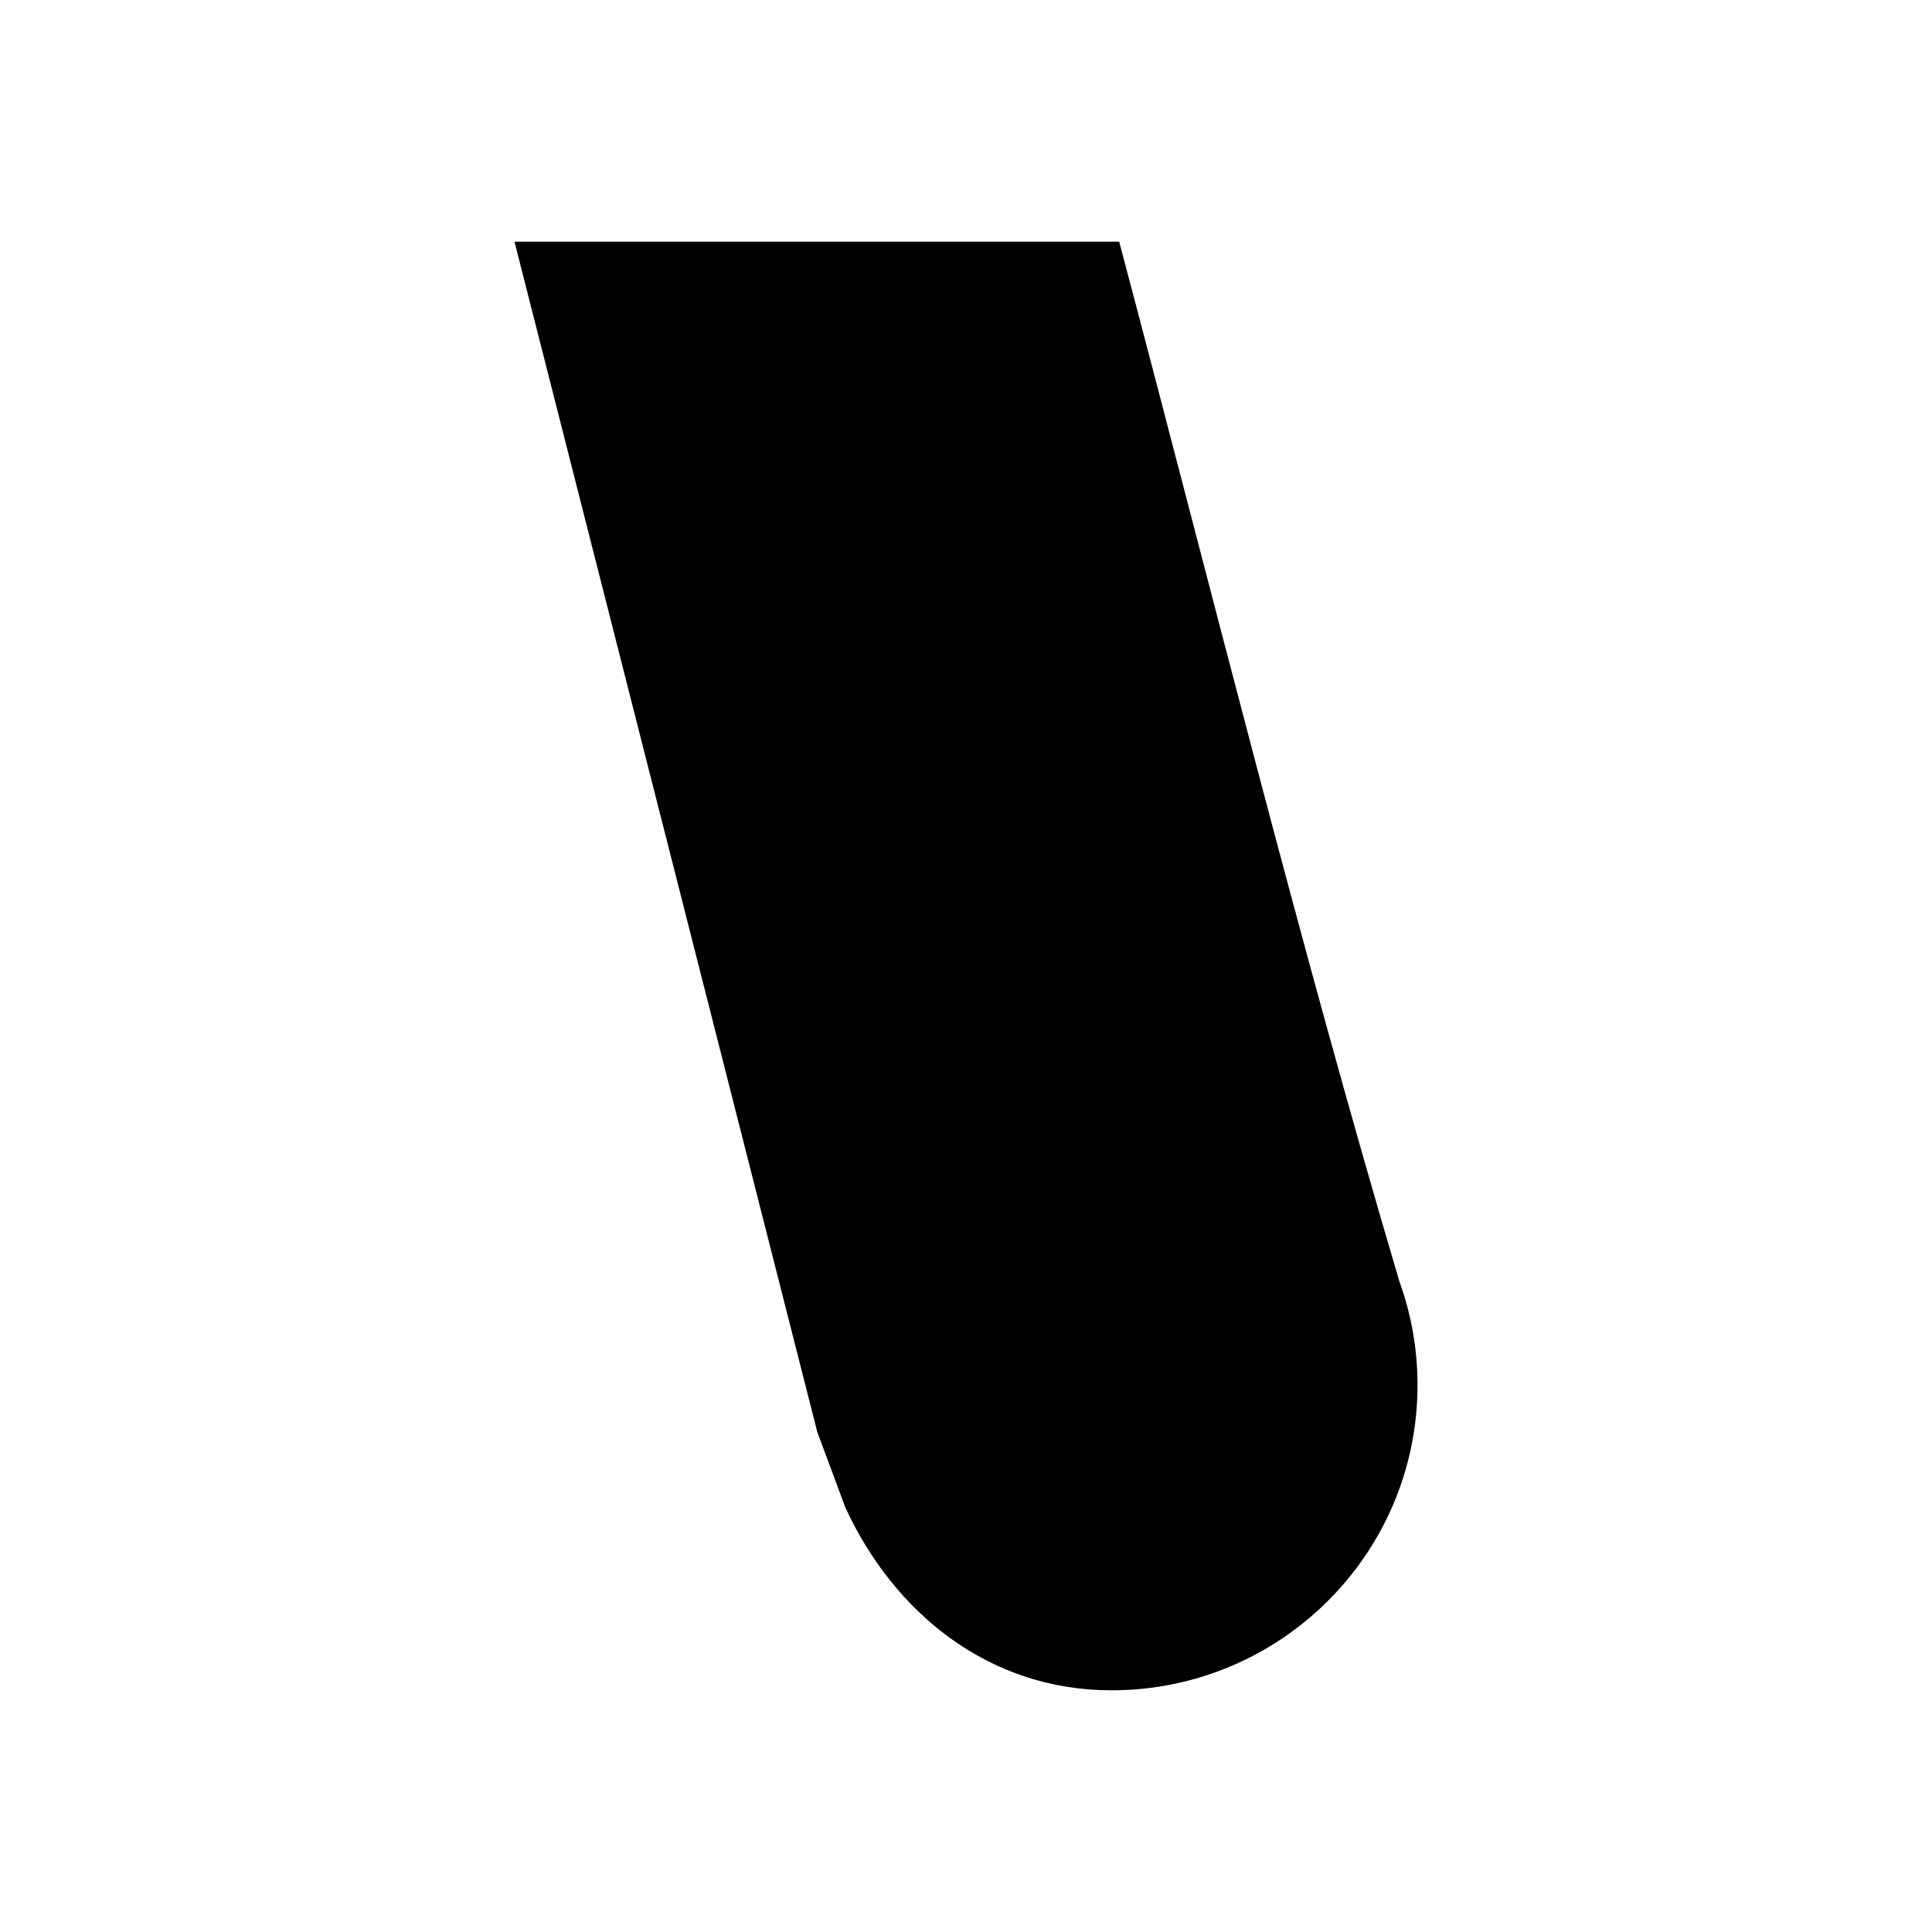
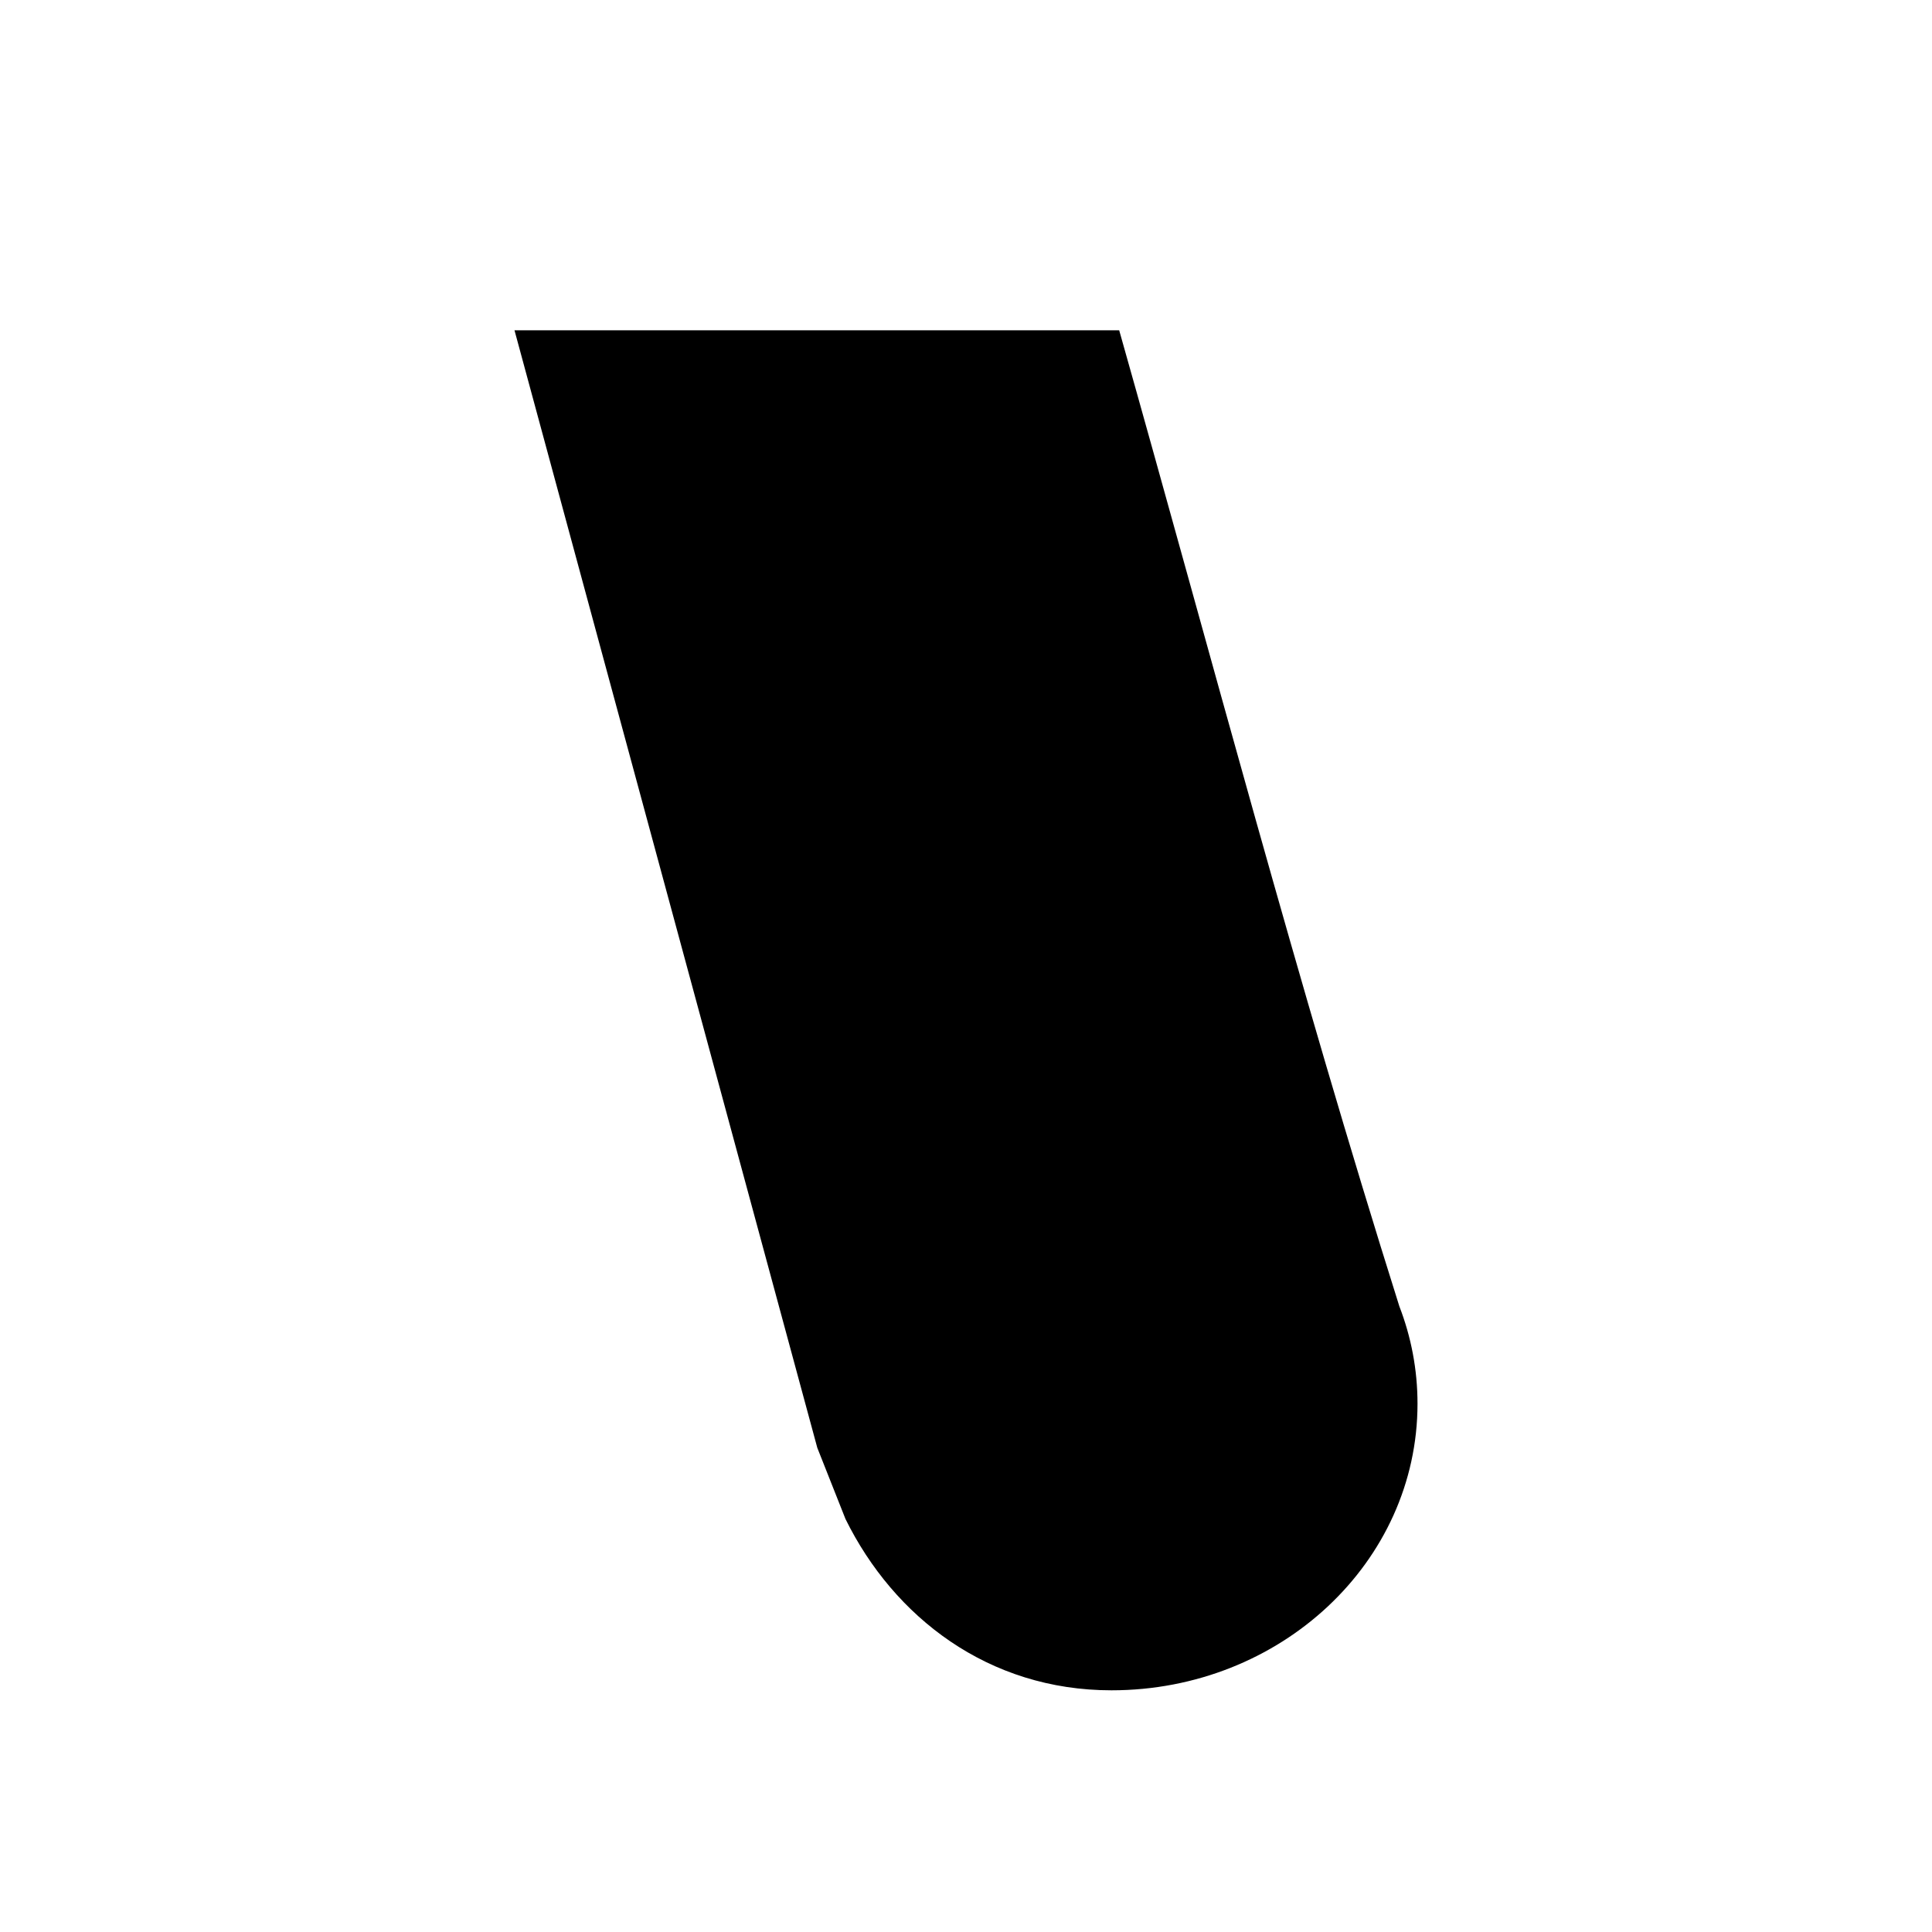
- <svg xmlns="http://www.w3.org/2000/svg" viewBox="0 0 100 100">
-   <path fill="currentColor" d="M57.929 12.51H26.63l15.673 61.609 1.46 3.928C46.273 83.467 51.16 87.49 57.53 87.49c8.75 0 15.84-7.07 15.84-15.8 0-1.88-.33-3.69-.94-5.37C67.166 48.544 62.689 30.451 57.929 12.51Z" />
+ <svg xmlns="http://www.w3.org/2000/svg" viewBox="0 0 100 100" version="1.1" id="svg1">
+   <defs id="defs1" />
+   <path fill="currentColor" d="M 57.929,17.095 H 26.63 l 15.673,57.842 1.46,3.688 C 46.273,83.713 51.16,87.49 57.53,87.49 c 8.75,0 15.84,-6.638 15.84,-14.834 0,-1.765 -0.33,-3.464 -0.94,-5.042 C 67.166,50.925 62.689,33.939 57.929,17.095 Z" id="path1" style="stroke-width:0.969" />
</svg>
